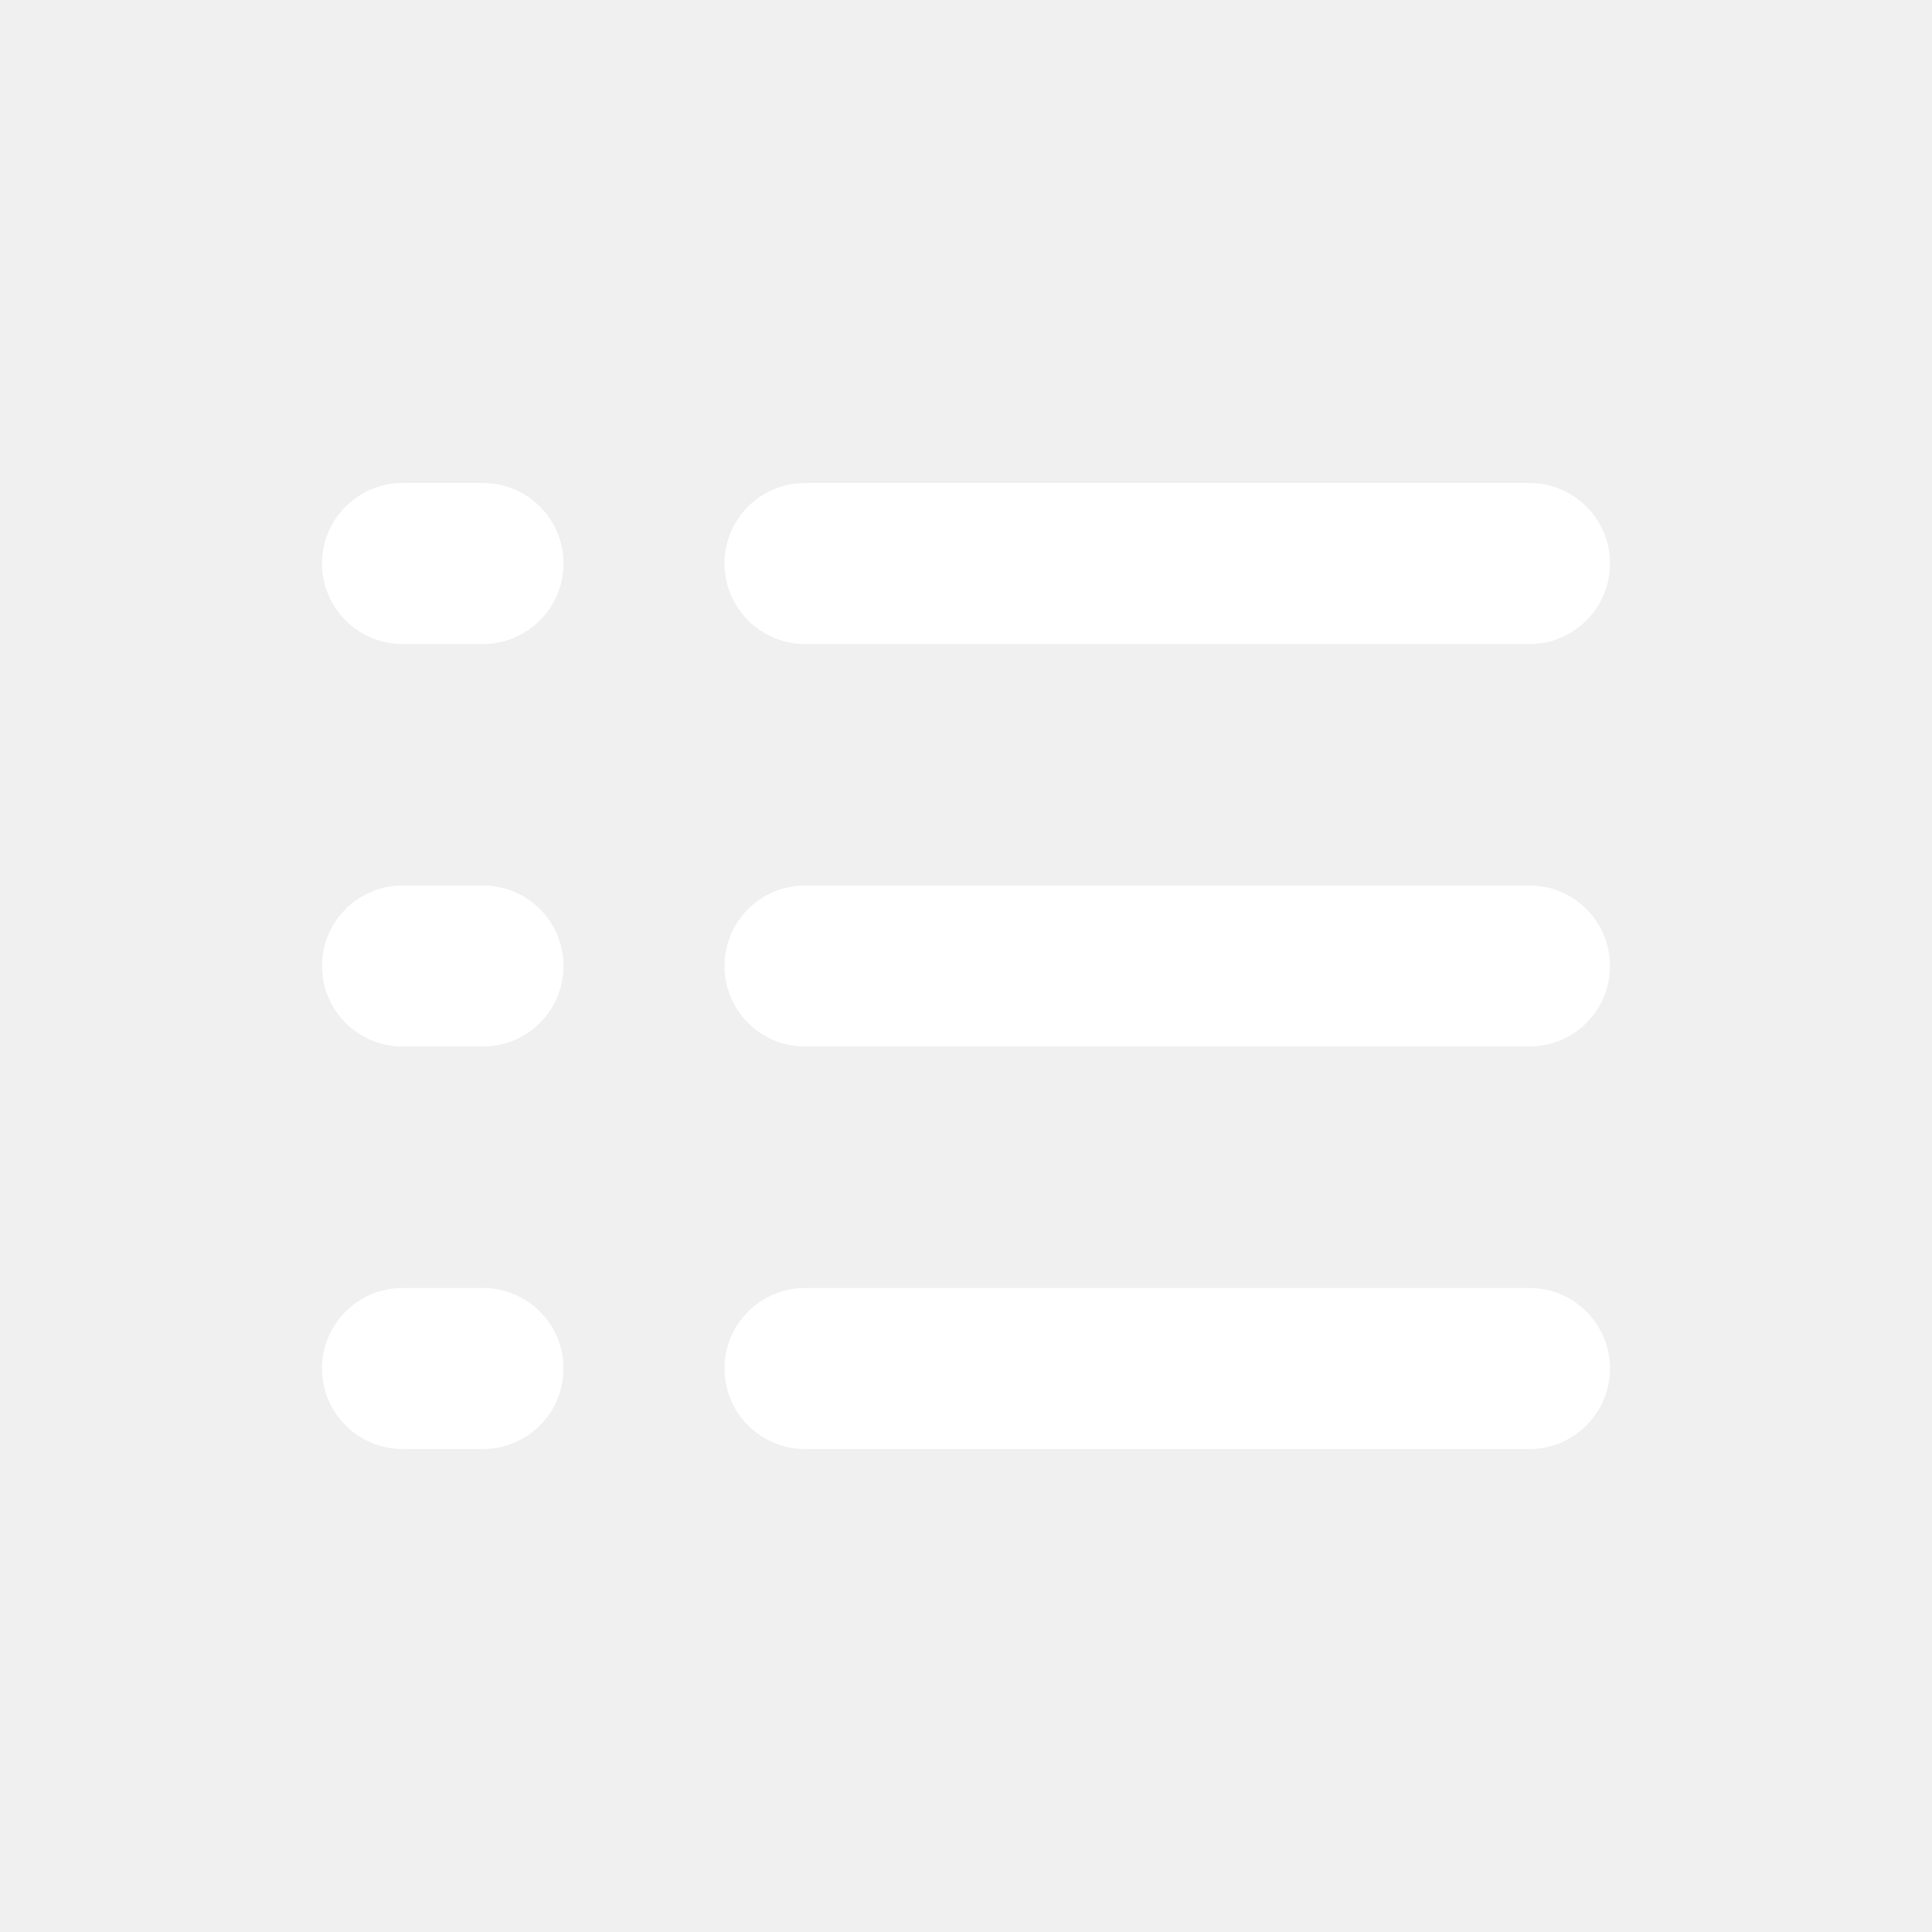
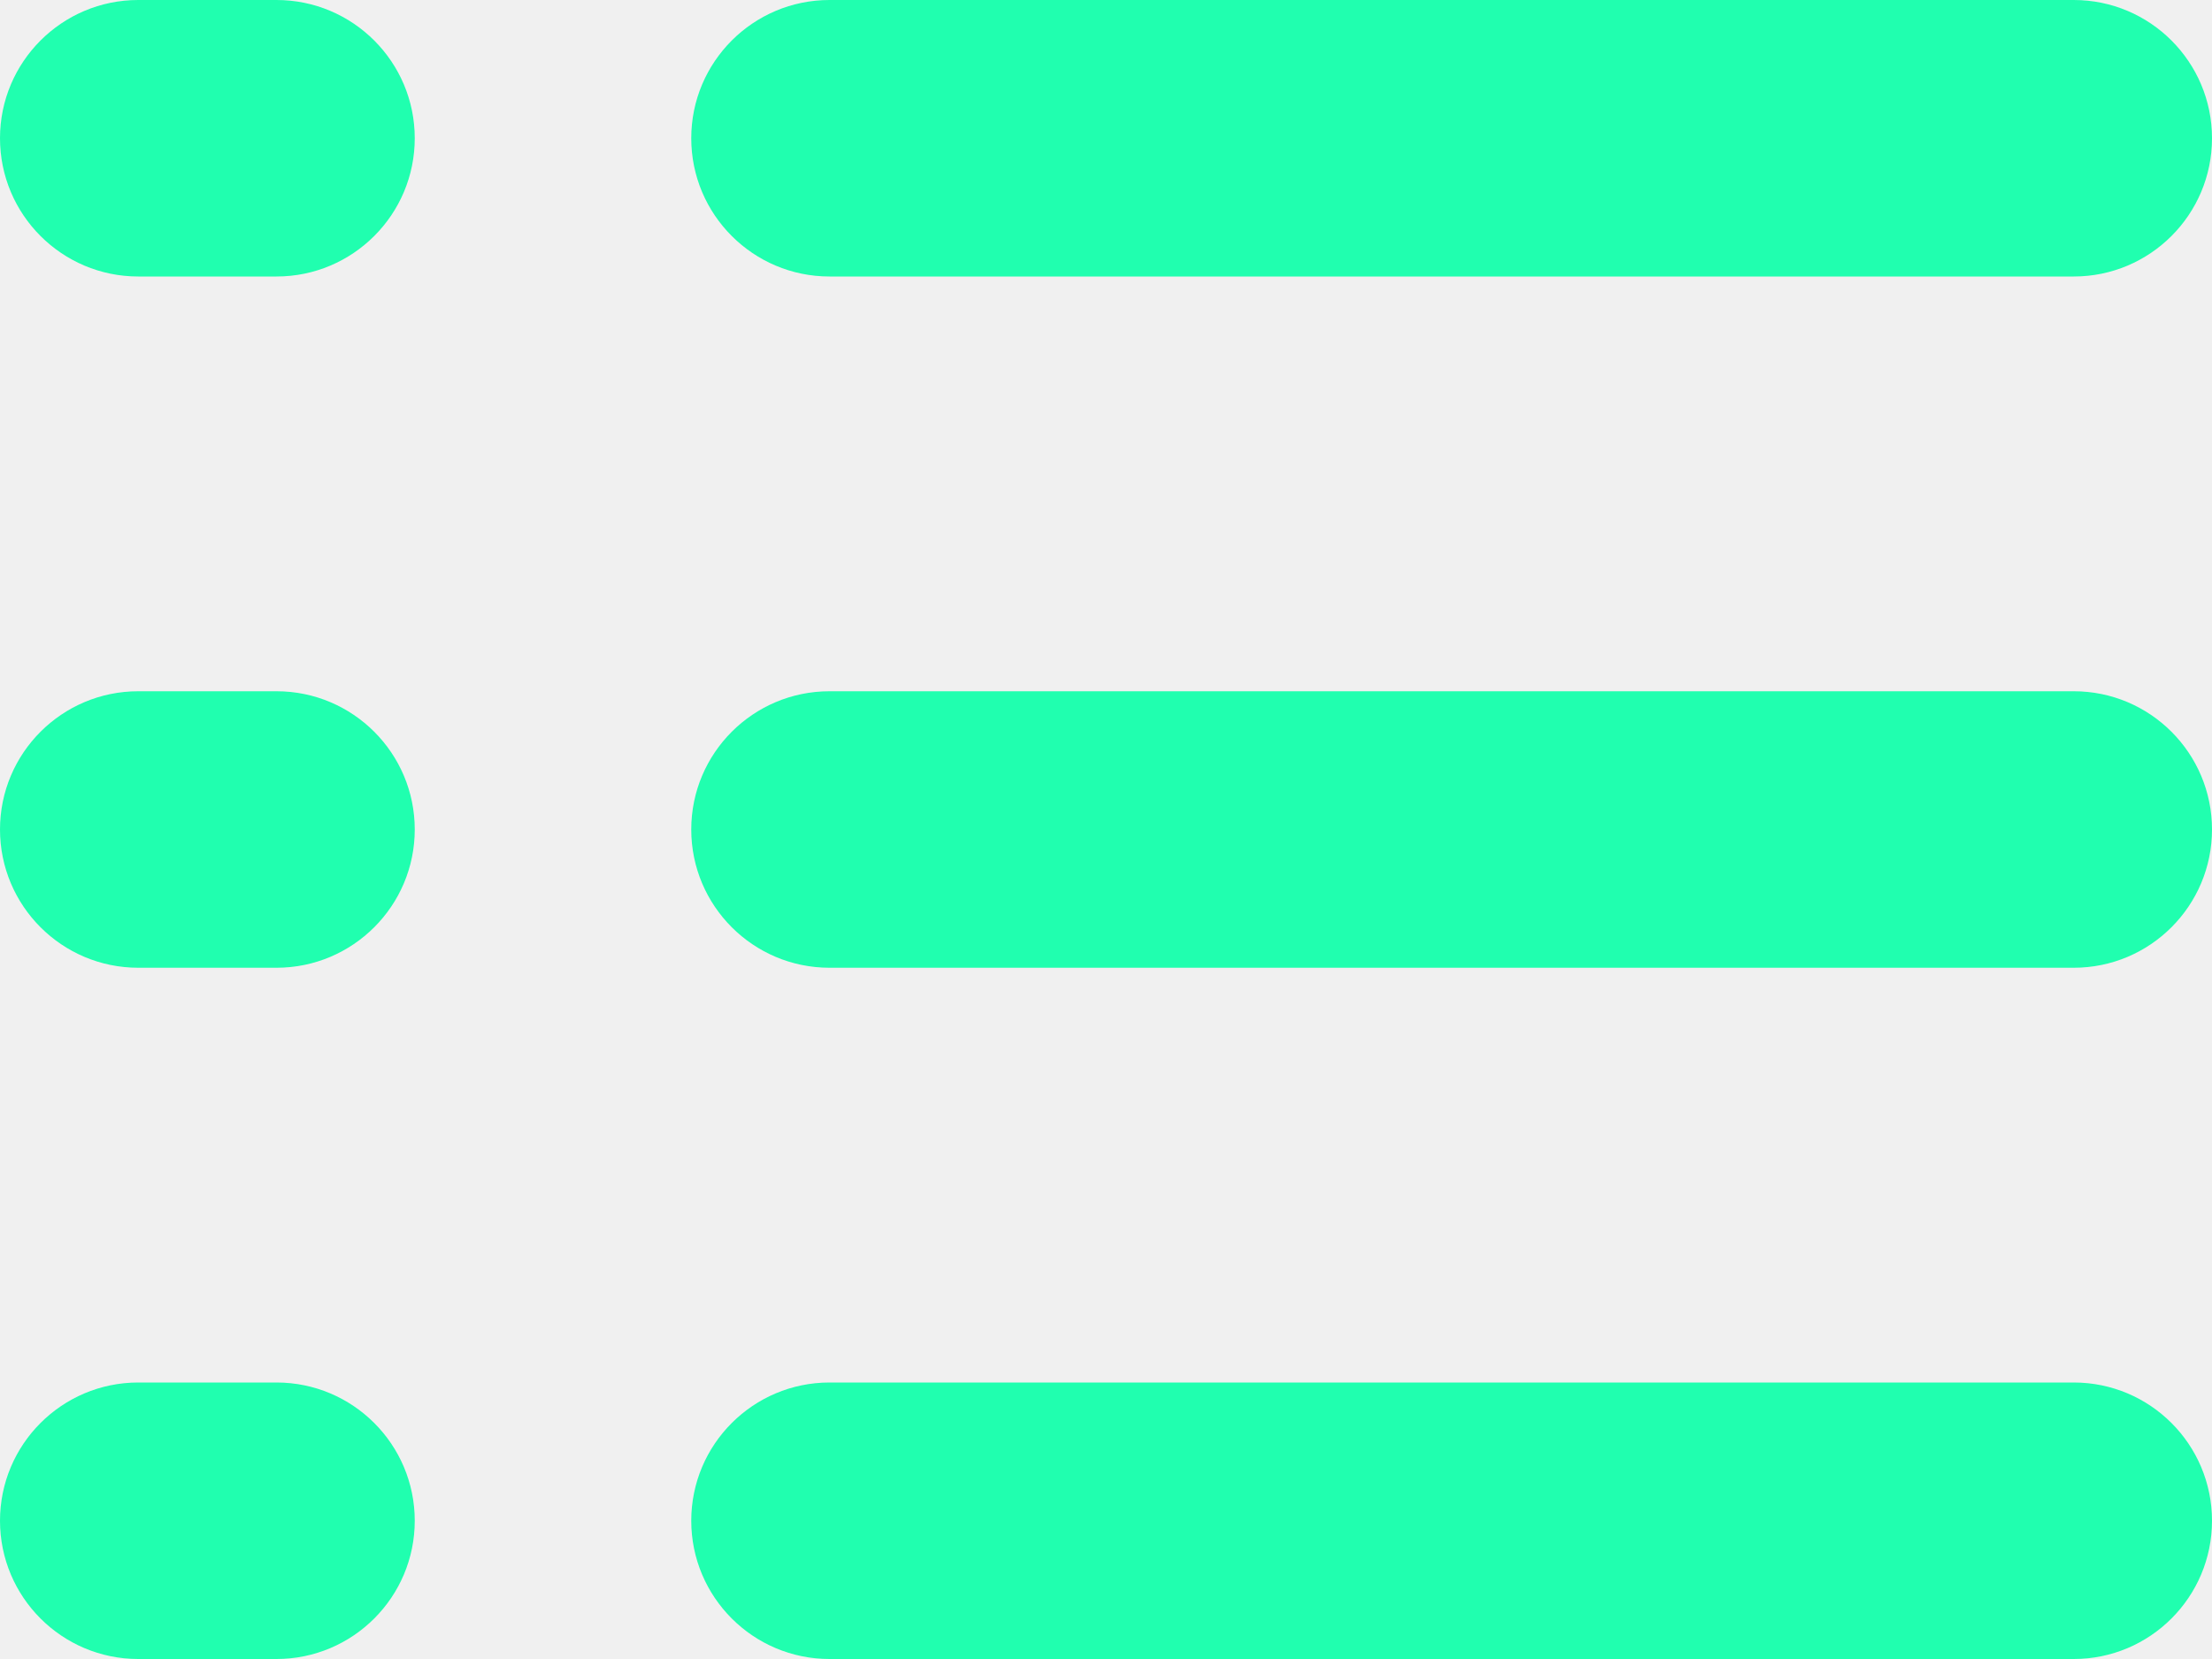
- <svg xmlns="http://www.w3.org/2000/svg" width="24" height="24" viewBox="0 0 24 24" fill="none">
-   <path d="M4 7C4 6.448 4.448 6 5 6H6C6.552 6 7 6.448 7 7C7 7.552 6.552 8 6 8H5C4.448 8 4 7.552 4 7ZM9 7C9 6.448 9.448 6 10 6H19C19.552 6 20 6.448 20 7C20 7.552 19.552 8 19 8H10C9.448 8 9 7.552 9 7ZM4 12C4 11.448 4.448 11 5 11H6C6.552 11 7 11.448 7 12C7 12.552 6.552 13 6 13H5C4.448 13 4 12.552 4 12ZM9 12C9 11.448 9.448 11 10 11H19C19.552 11 20 11.448 20 12C20 12.552 19.552 13 19 13H10C9.448 13 9 12.552 9 12ZM4 17C4 16.448 4.448 16 5 16H6C6.552 16 7 16.448 7 17C7 17.552 6.552 18 6 18H5C4.448 18 4 17.552 4 17ZM9 17C9 16.448 9.448 16 10 16H19C19.552 16 20 16.448 20 17C20 17.552 19.552 18 19 18H10C9.448 18 9 17.552 9 17Z" fill="white" />
+ <svg xmlns="http://www.w3.org/2000/svg" width="16" height="12" viewBox="0 0 16 12" fill="none">
+   <path d="M0 1C0 0.448 0.448 0 1 0H2C2.552 0 3 0.448 3 1C3 1.552 2.552 2 2 2H1C0.448 2 0 1.552 0 1ZM5 1C5 0.448 5.448 0 6 0H15C15.552 0 16 0.448 16 1C16 1.552 15.552 2 15 2H6C5.448 2 5 1.552 5 1ZM0 6C0 5.448 0.448 5 1 5H2C2.552 5 3 5.448 3 6C3 6.552 2.552 7 2 7H1C0.448 7 0 6.552 0 6ZM5 6C5 5.448 5.448 5 6 5H15C15.552 5 16 5.448 16 6C16 6.552 15.552 7 15 7H6C5.448 7 5 6.552 5 6ZM0 11C0 10.448 0.448 10 1 10H2C2.552 10 3 10.448 3 11C3 11.552 2.552 12 2 12H1C0.448 12 0 11.552 0 11ZM5 11C5 10.448 5.448 10 6 10H15C15.552 10 16 10.448 16 11C16 11.552 15.552 12 15 12H6C5.448 12 5 11.552 5 11Z" fill="#20FFAF" />
</svg>
